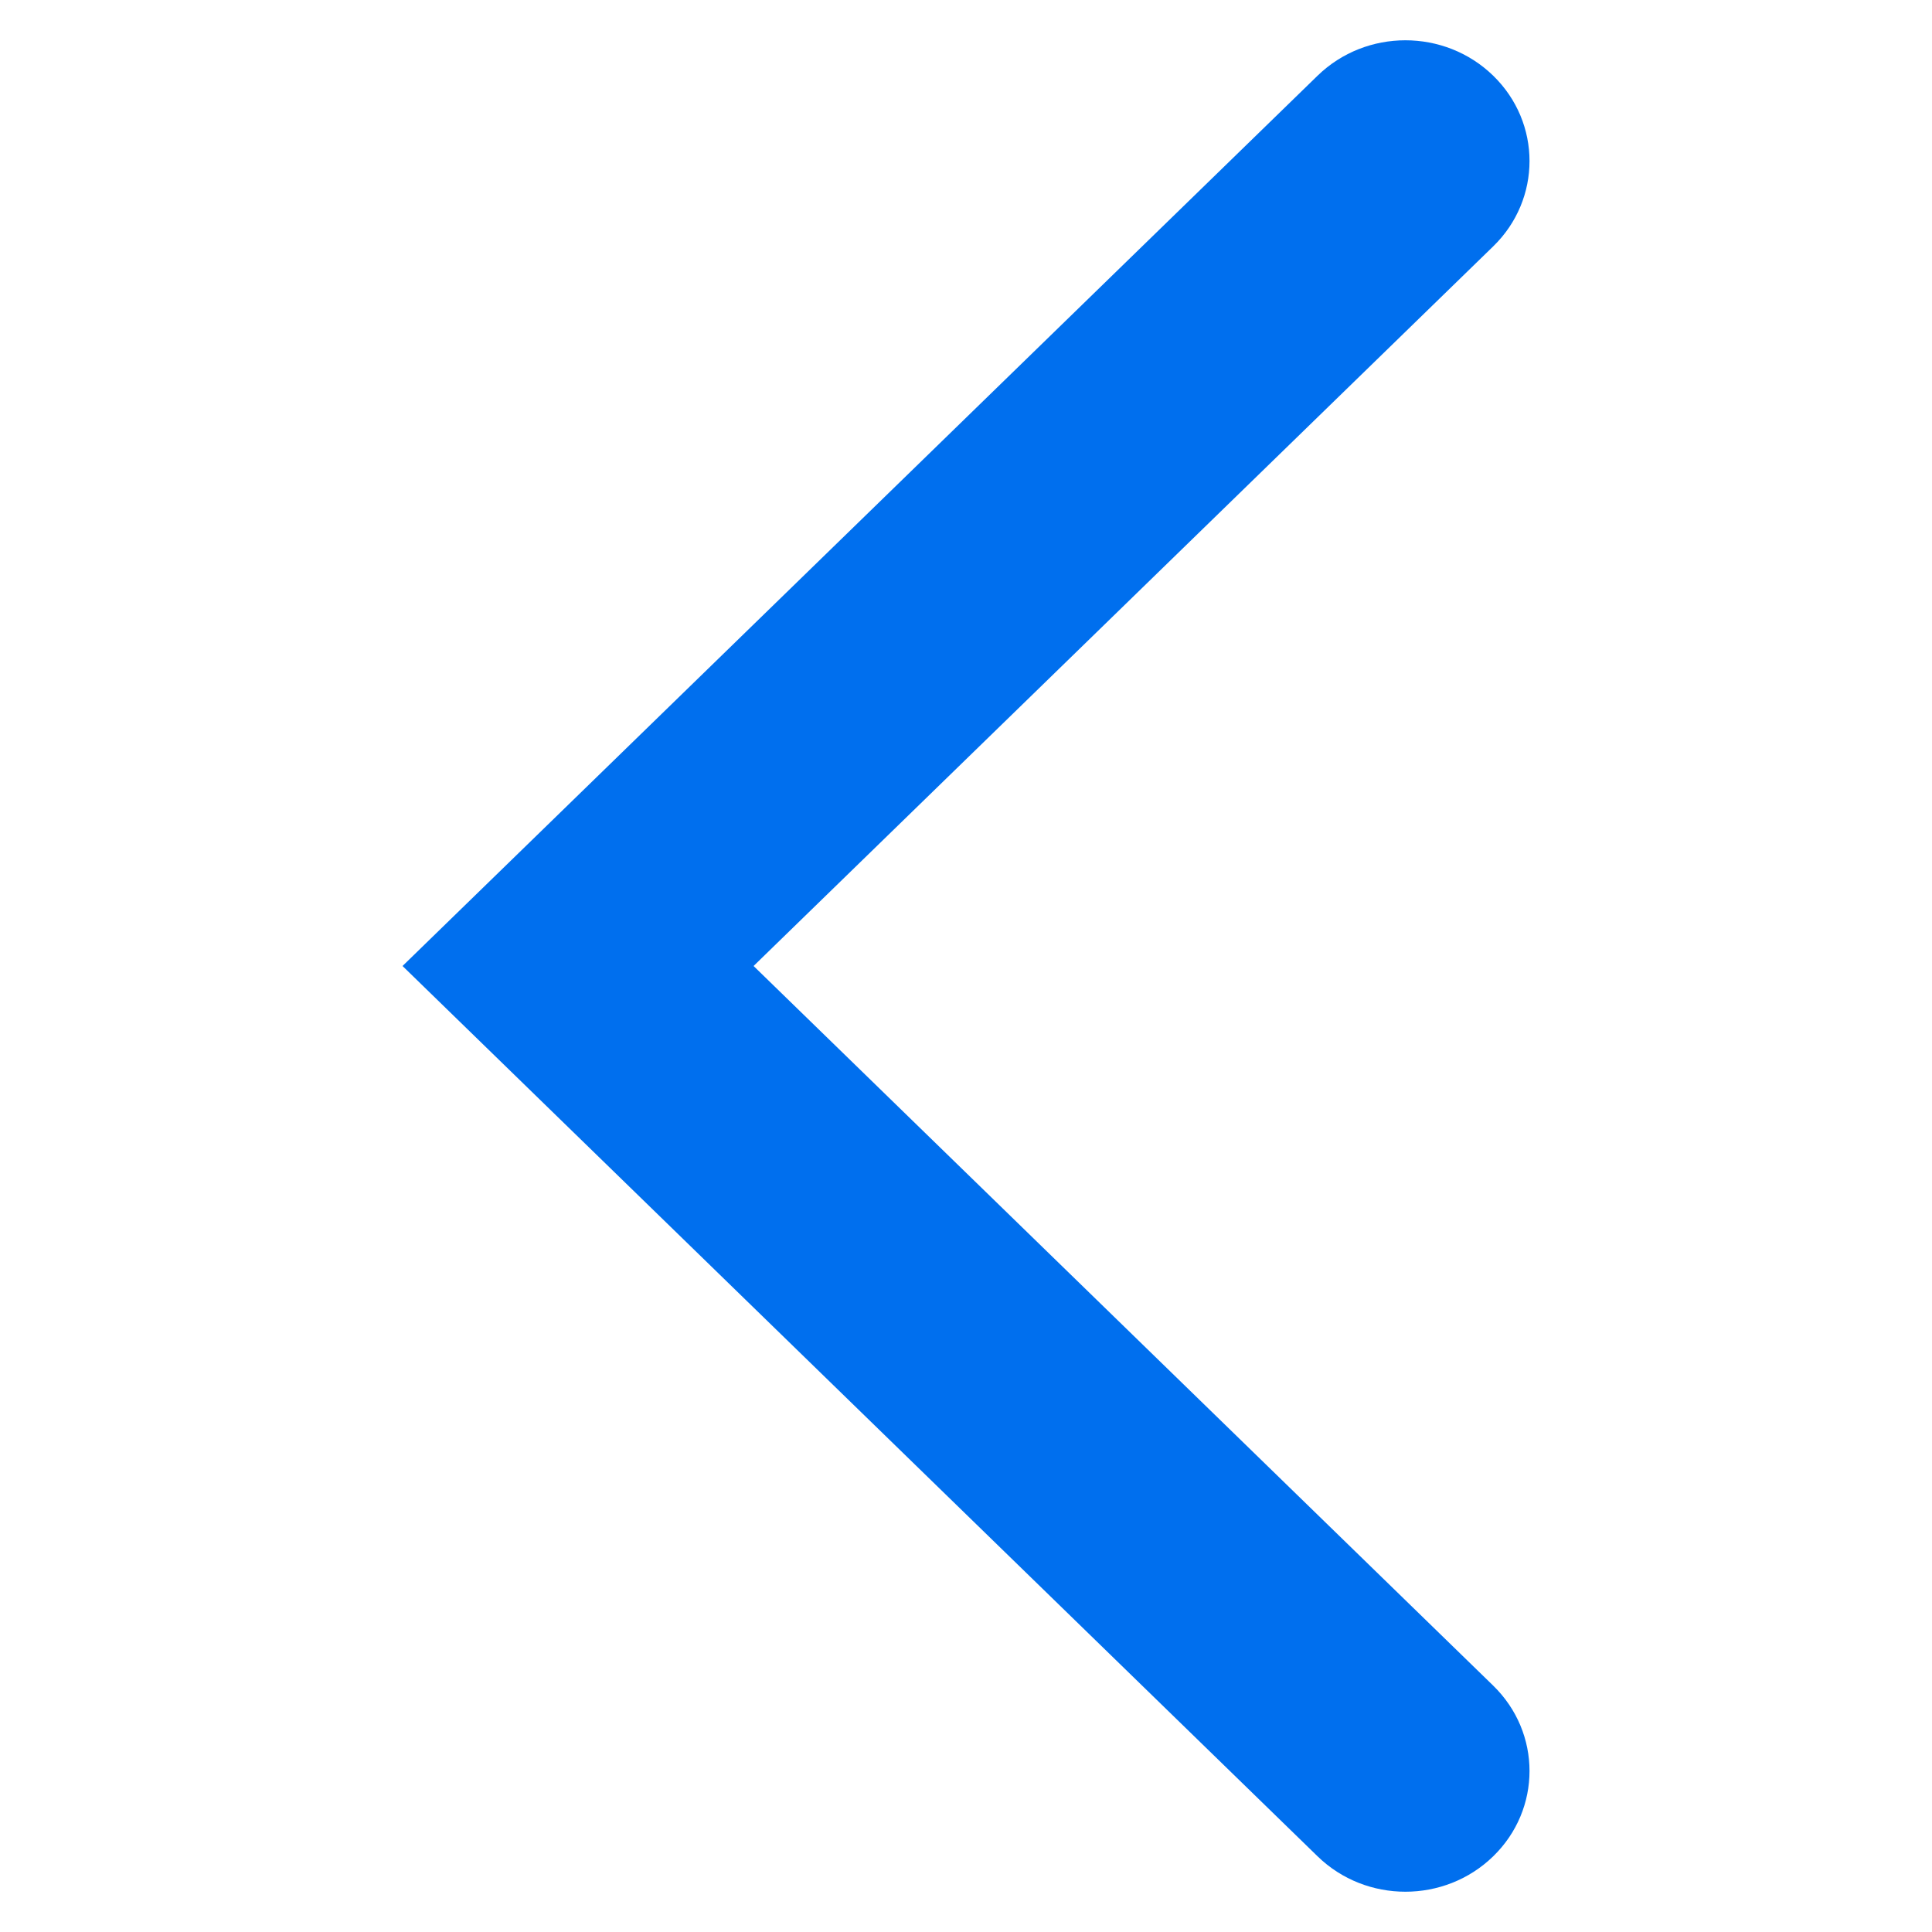
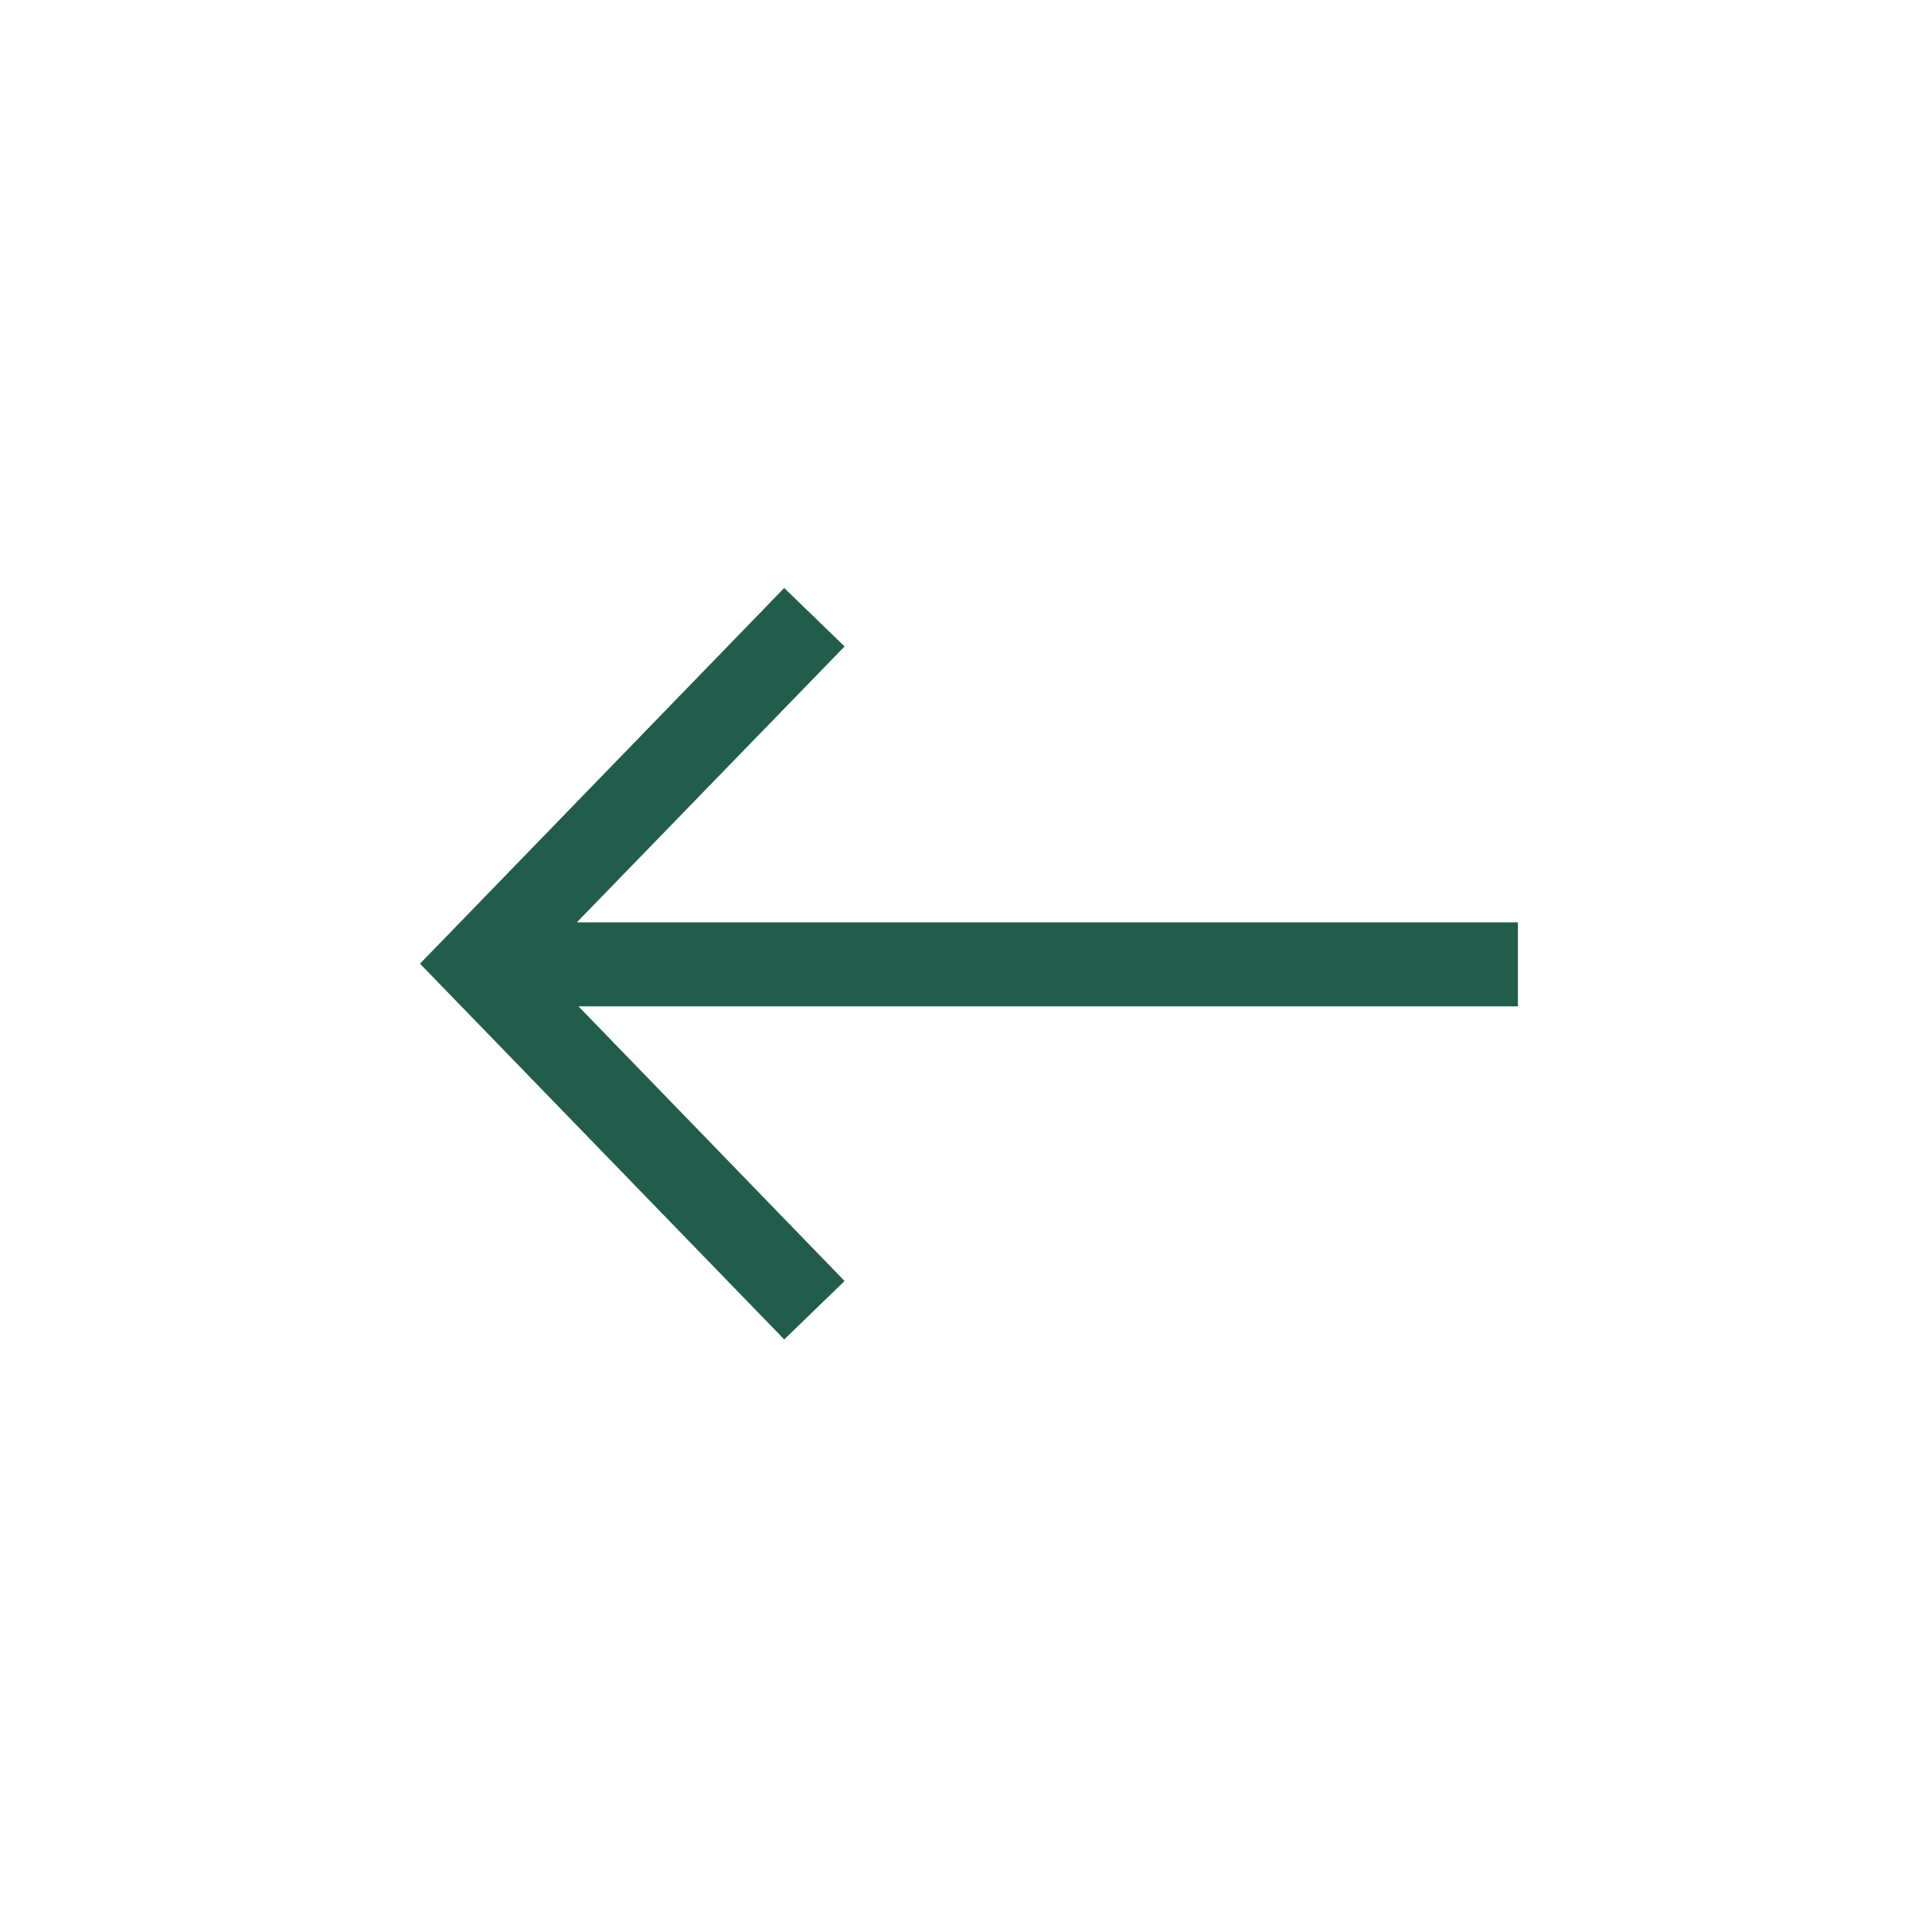
- <svg xmlns="http://www.w3.org/2000/svg" width="20" height="20" viewBox="0 0 20 20" fill="none">
-   <mask id="mask0_141_2001" style="mask-type:alpha" maskUnits="userSpaceOnUse" x="4" y="0" width="12" height="20">
-     <path fill-rule="evenodd" clip-rule="evenodd" d="M15.457 0.783C15.959 1.271 15.959 2.063 15.457 2.551L7.801 10L15.457 17.449C15.959 17.938 15.959 18.729 15.457 19.217C14.955 19.705 14.142 19.705 13.64 19.217L4.167 10L13.64 0.783C14.142 0.295 14.955 0.295 15.457 0.783Z" fill="#006FFD" />
-   </mask>
-   <g mask="url(#mask0_141_2001)">
-     <rect x="0" y="-0.001" width="19.999" height="19.999" fill="#006FEE" />
-   </g>
+ <svg xmlns="http://www.w3.org/2000/svg" width="46" height="46" viewBox="0 0 46 46" fill="none">
+   <path d="M18.672 14L10 22.945L18.672 31.891L20.109 30.5L13.773 23.961H36.141V21.961H13.734L20.109 15.391L18.672 14Z" fill="#225C4B" />
</svg>
